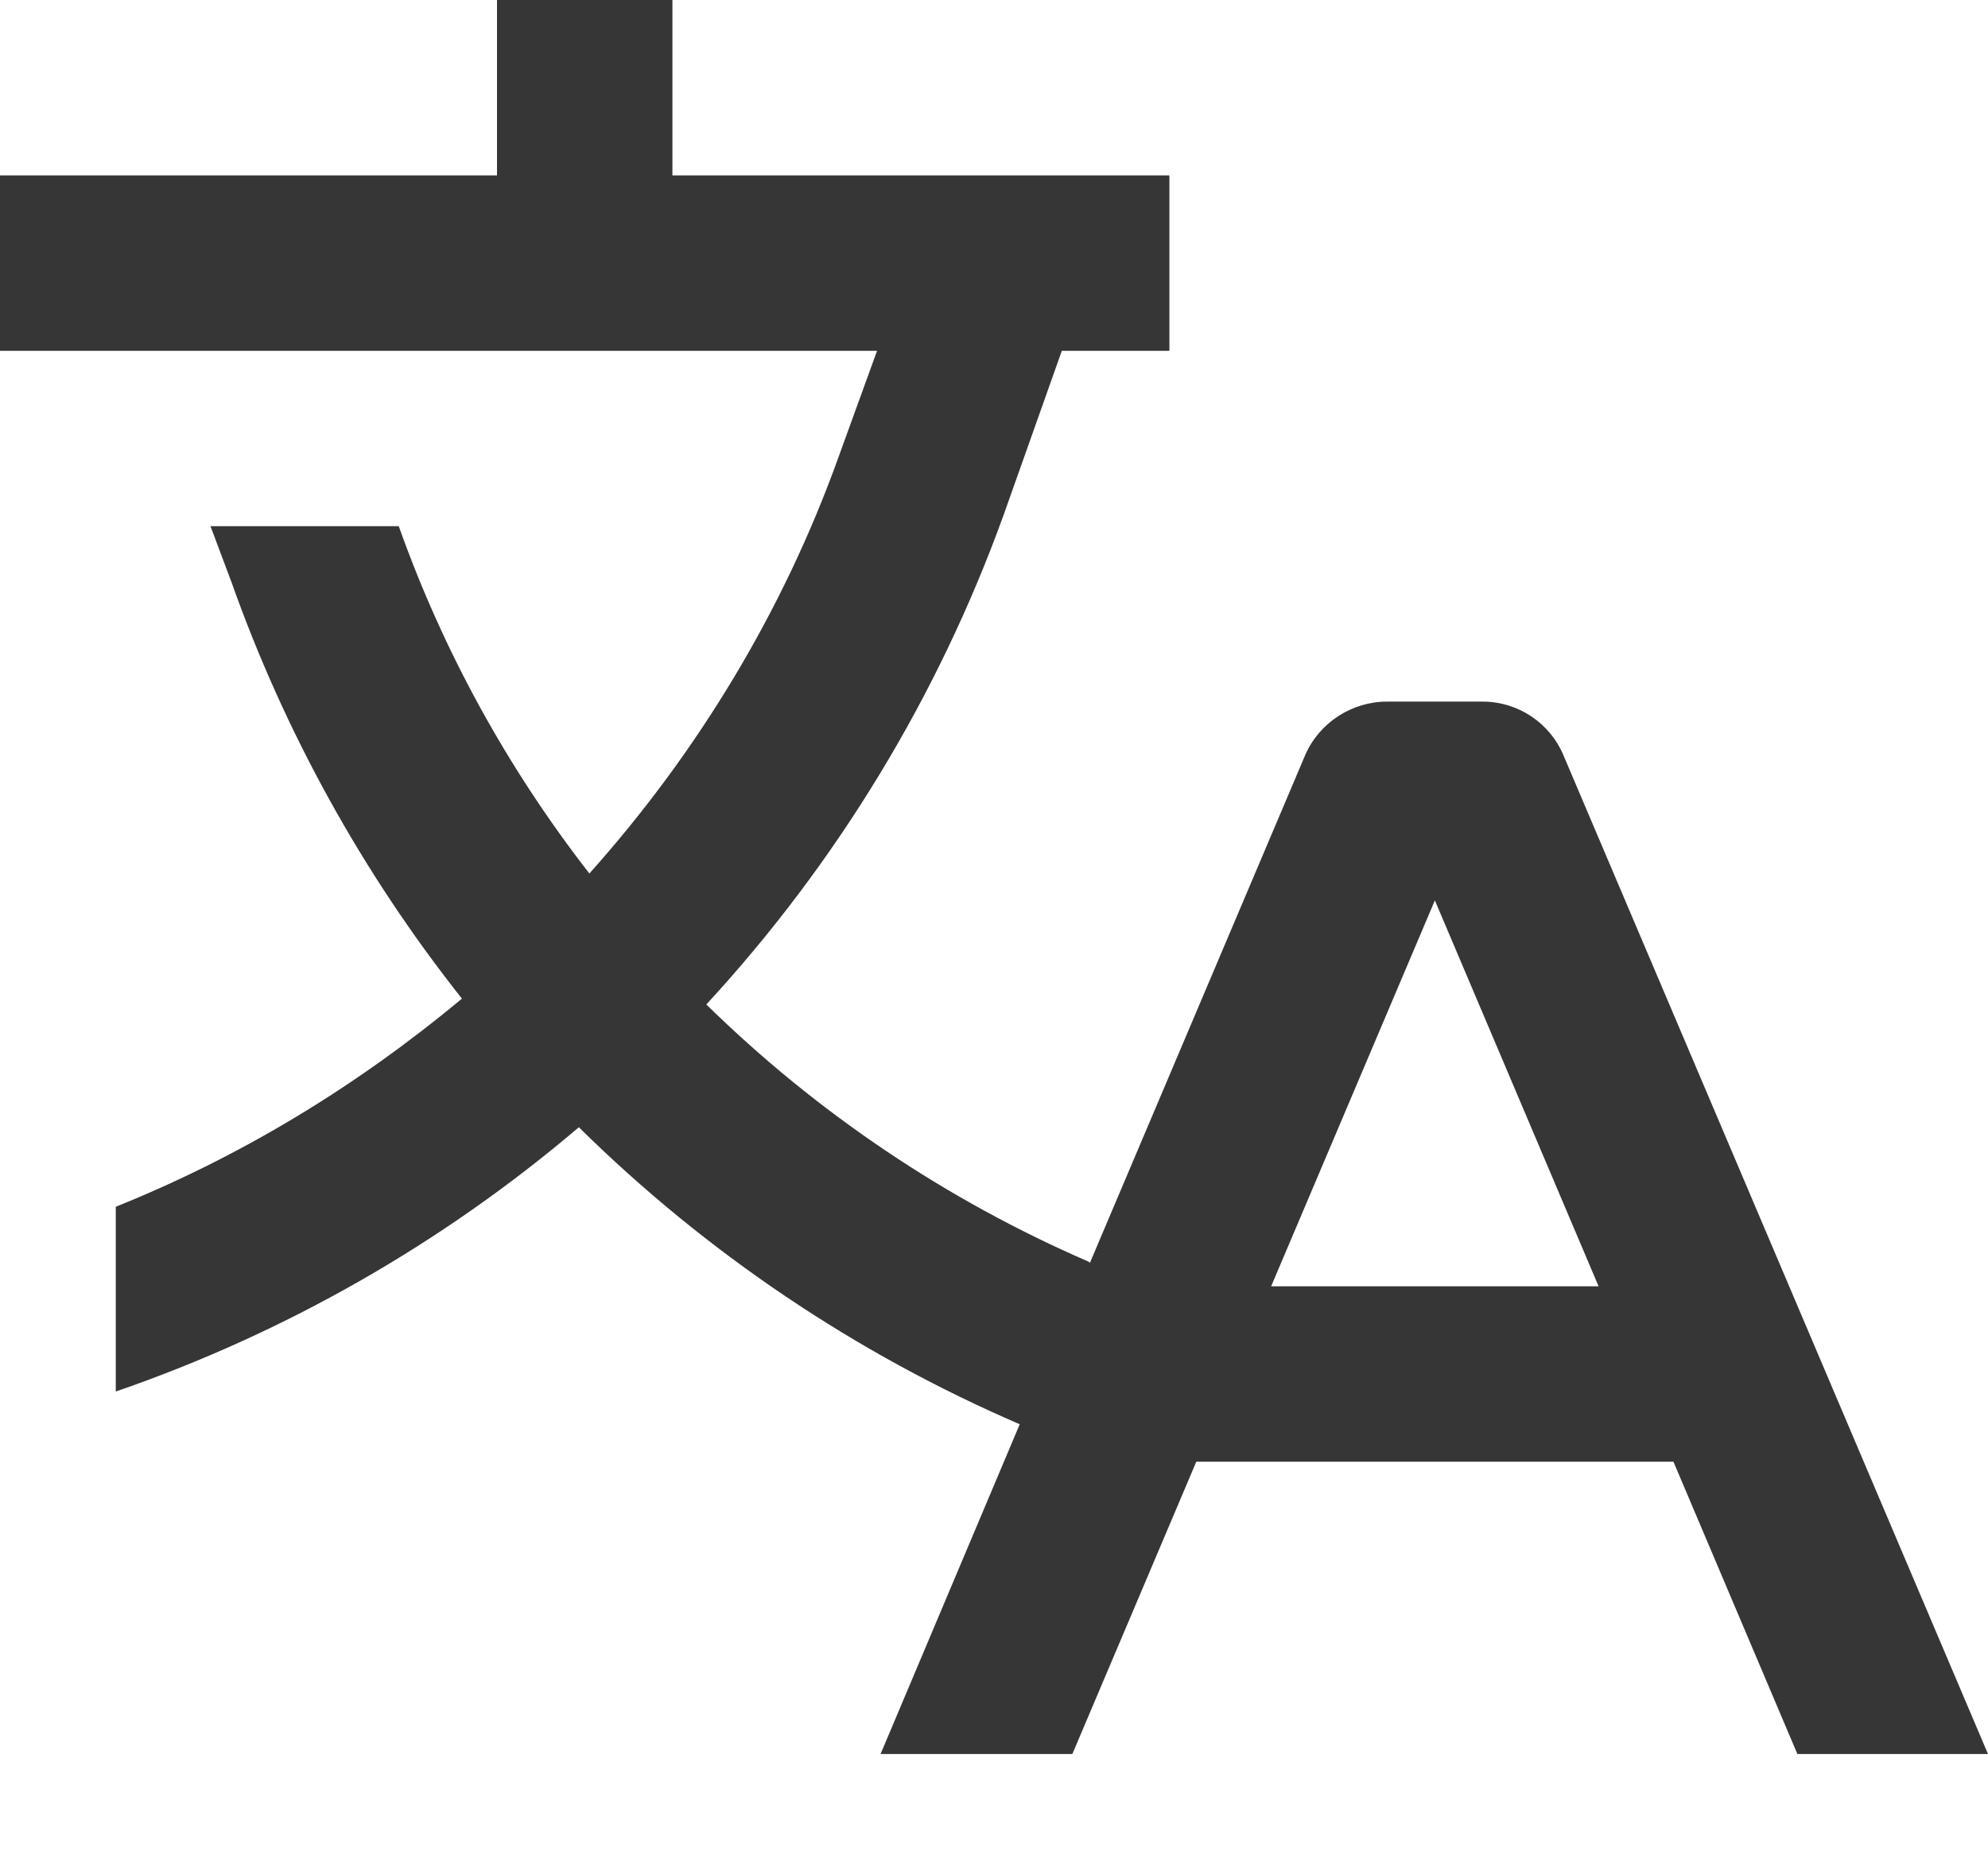
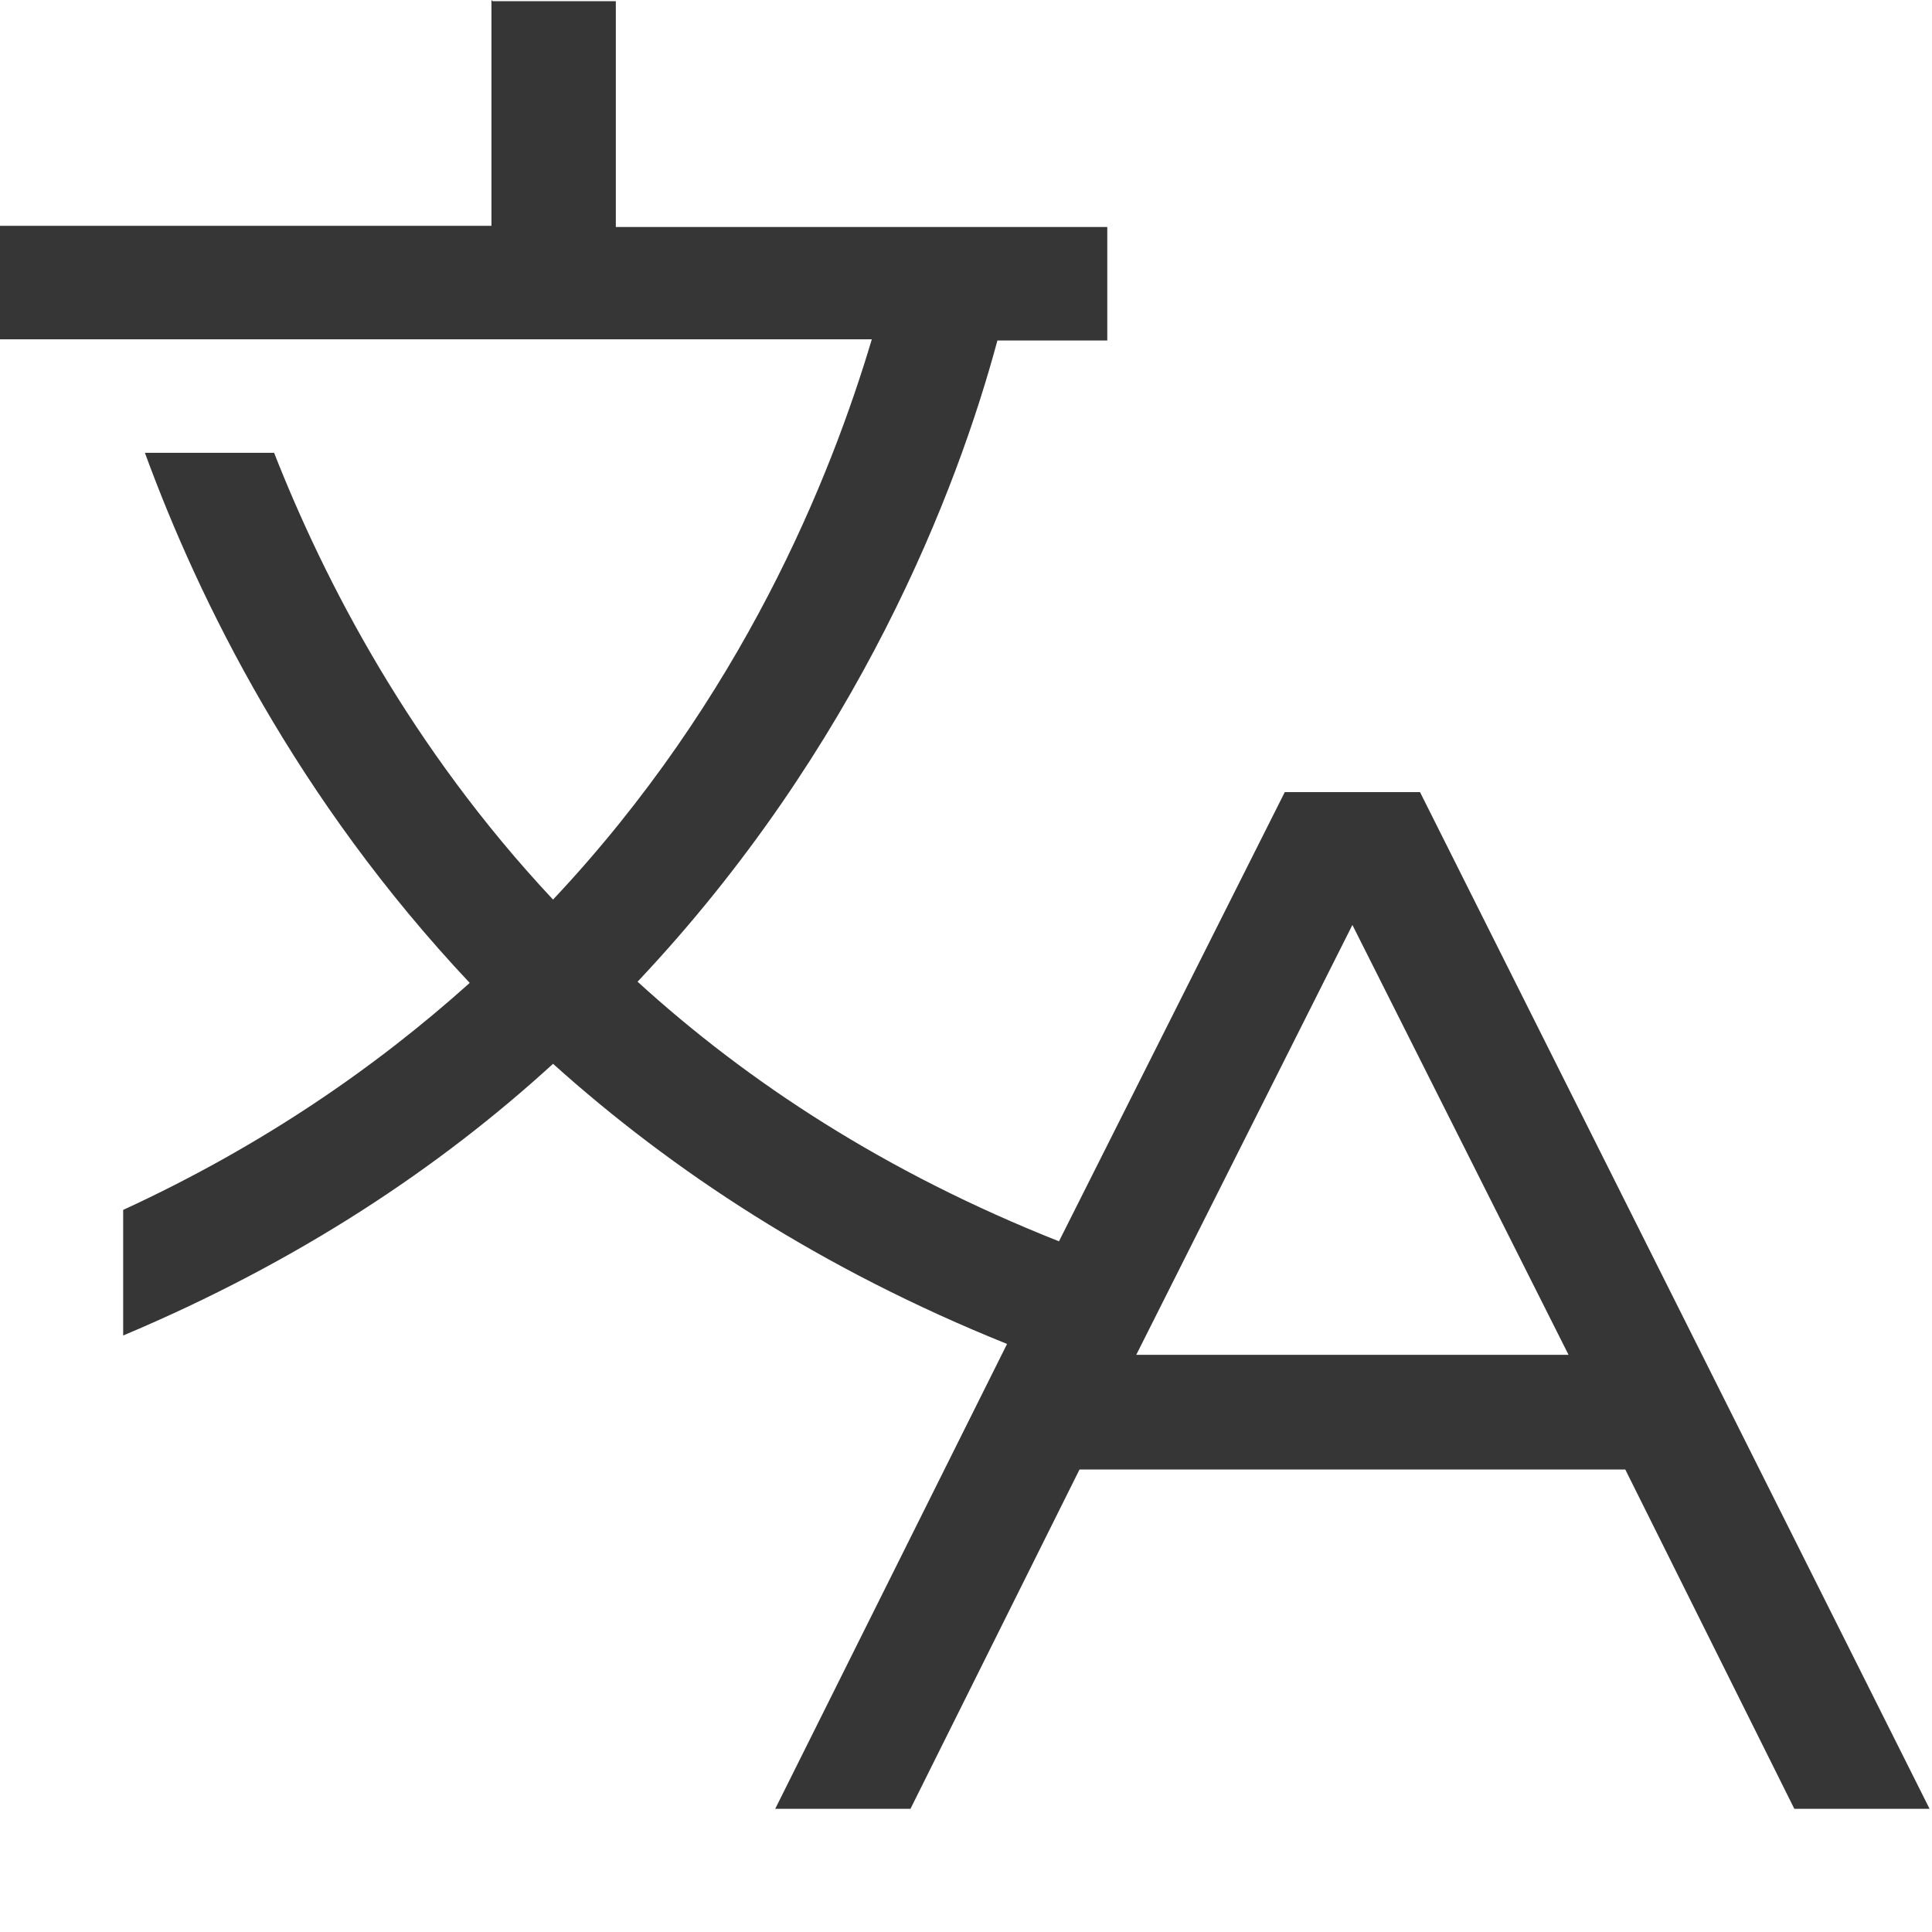
- <svg xmlns="http://www.w3.org/2000/svg" width="17" height="16">
+ <svg xmlns="http://www.w3.org/2000/svg" width="16" height="16" version="1.1">
  <g class="layer">
-     <path d="m15.37,15l1.63,0l-3.63,-8.54a0.75,0.75 0 0 0 -0.69,-0.46l-0.82,0c-0.3,0 -0.58,0.18 -0.7,0.46l-1.84,4.34l-0.01,-0.01a10.8,10.8 0 0 1 -3.27,-2.2a12.38,12.38 0 0 0 2.54,-4.18l0.5,-1.41l0.92,0l0,-1.5l-4.25,0l0,-1.5l-1.5,0l0,1.5l-4.25,0l0,1.5l7.5,0l-0.33,0.91c-0.47,1.31 -1.2,2.52 -2.13,3.56c-0.7,-0.9 -1.25,-1.9 -1.63,-2.97l-1.61,0l0.18,0.48a12.43,12.43 0 0 0 1.97,3.56c-0.9,0.75 -1.89,1.35 -2.96,1.78l0,1.58a12.3,12.3 0 0 0 3.96,-2.26a12.31,12.31 0 0 0 3.77,2.54l-1.19,2.82l1.64,0l1.06,-2.5l4.08,0l1.06,2.5zm-4.5,-4l1.4,-3.3l1.4,3.3l-2.8,0z" fill="#363636" fill-rule="nonzero" id="svg_1" />
+     <path d="m4.07,0l0,1.87l-4.07,0l0,0.94l7.22,0c-0.34,1.14 -1.07,2.97 -2.64,4.64c-1.18,-1.26 -1.89,-2.63 -2.31,-3.7l-1.07,0c0.45,1.23 1.26,2.87 2.69,4.39c-0.78,0.7 -1.72,1.35 -2.87,1.88l0,1.04c1.45,-0.61 2.62,-1.39 3.56,-2.25c0.99,0.89 2.22,1.7 3.76,2.32l-1.92,3.85l1.12,0l1.4,-2.81l4.52,0l1.4,2.81l1.12,0l-4.22,-8.42l0,0l-1.12,0l-1.87,3.72c-1.44,-0.57 -2.58,-1.32 -3.49,-2.15c1.83,-1.94 2.65,-4.08 2.98,-5.31l0.91,0l0,-0.94l-4.07,0l0,-1.87l-1.02,0zm7.13,7.66l1.79,3.56l-3.58,0l1.79,-3.56z" fill="#363636" id="svg_1" />
  </g>
</svg>
